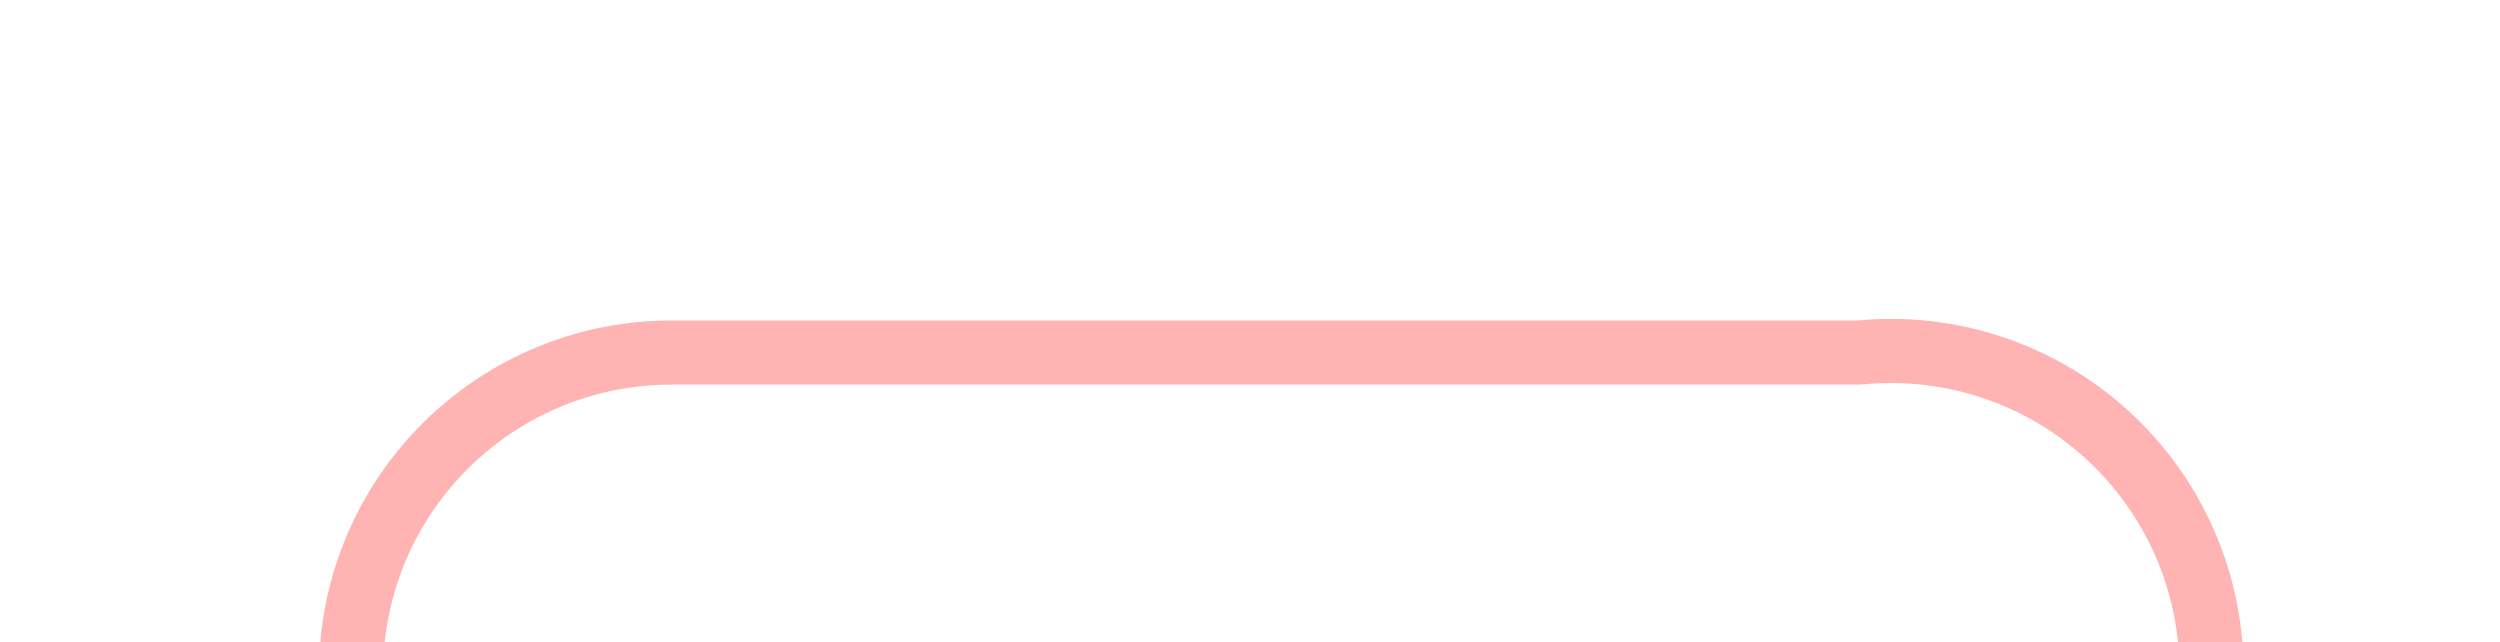
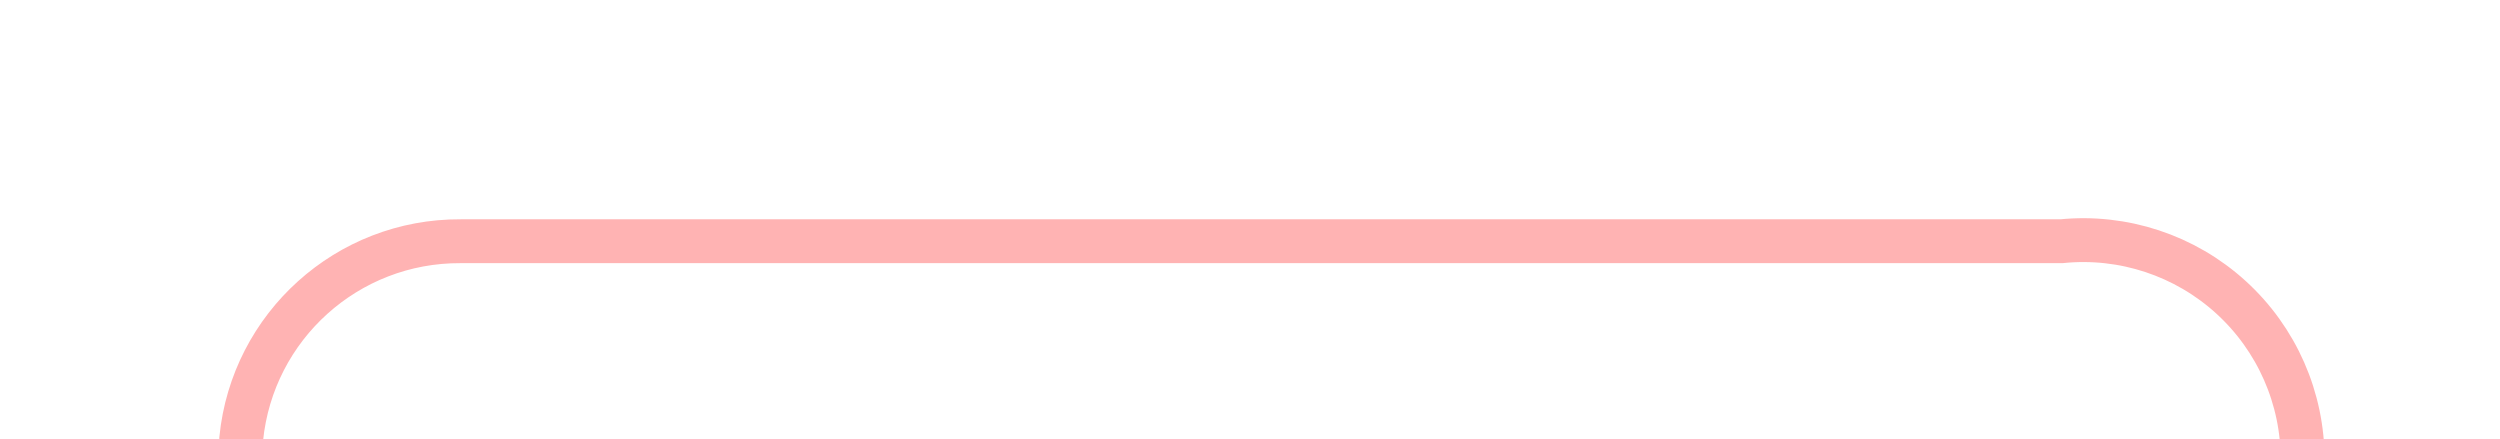
- <svg xmlns="http://www.w3.org/2000/svg" version="1.1" width="39px" height="10px" preserveAspectRatio="xMinYMid meet" viewBox="151 516  39 8">
-   <path d="M 156.5 540  L 156.5 525  A 5 5 0 0 1 161.5 520.5 L 180 520.5  A 5 5 0 0 1 185.5 525.5 L 185.5 540  " stroke-width="1" stroke="#ff0000" fill="none" stroke-opacity="0.298" />
-   <path d="M 191 539  L 180 539  L 180 540  L 191 540  L 191 539  Z " fill-rule="nonzero" fill="#ff0000" stroke="none" fill-opacity="0.298" />
+ <svg xmlns="http://www.w3.org/2000/svg" version="1.1" width="57px" height="10px" preserveAspectRatio="xMinYMid meet" viewBox="508 266  57 8">
+   <path d="M 513.5 294  L 513.5 275  A 5 5 0 0 1 518.5 270.5 L 555 270.5  A 5 5 0 0 1 560.5 275.5 L 560.5 288  A 5 5 0 0 0 565.5 293.5 L 571 293.5  " stroke-width="1" stroke="#ff0000" fill="none" stroke-opacity="0.298" />
+   <path d="M 570 288  L 570 299  L 571 299  L 571 288  L 570 288  Z " fill-rule="nonzero" fill="#ff0000" stroke="none" fill-opacity="0.298" />
</svg>
